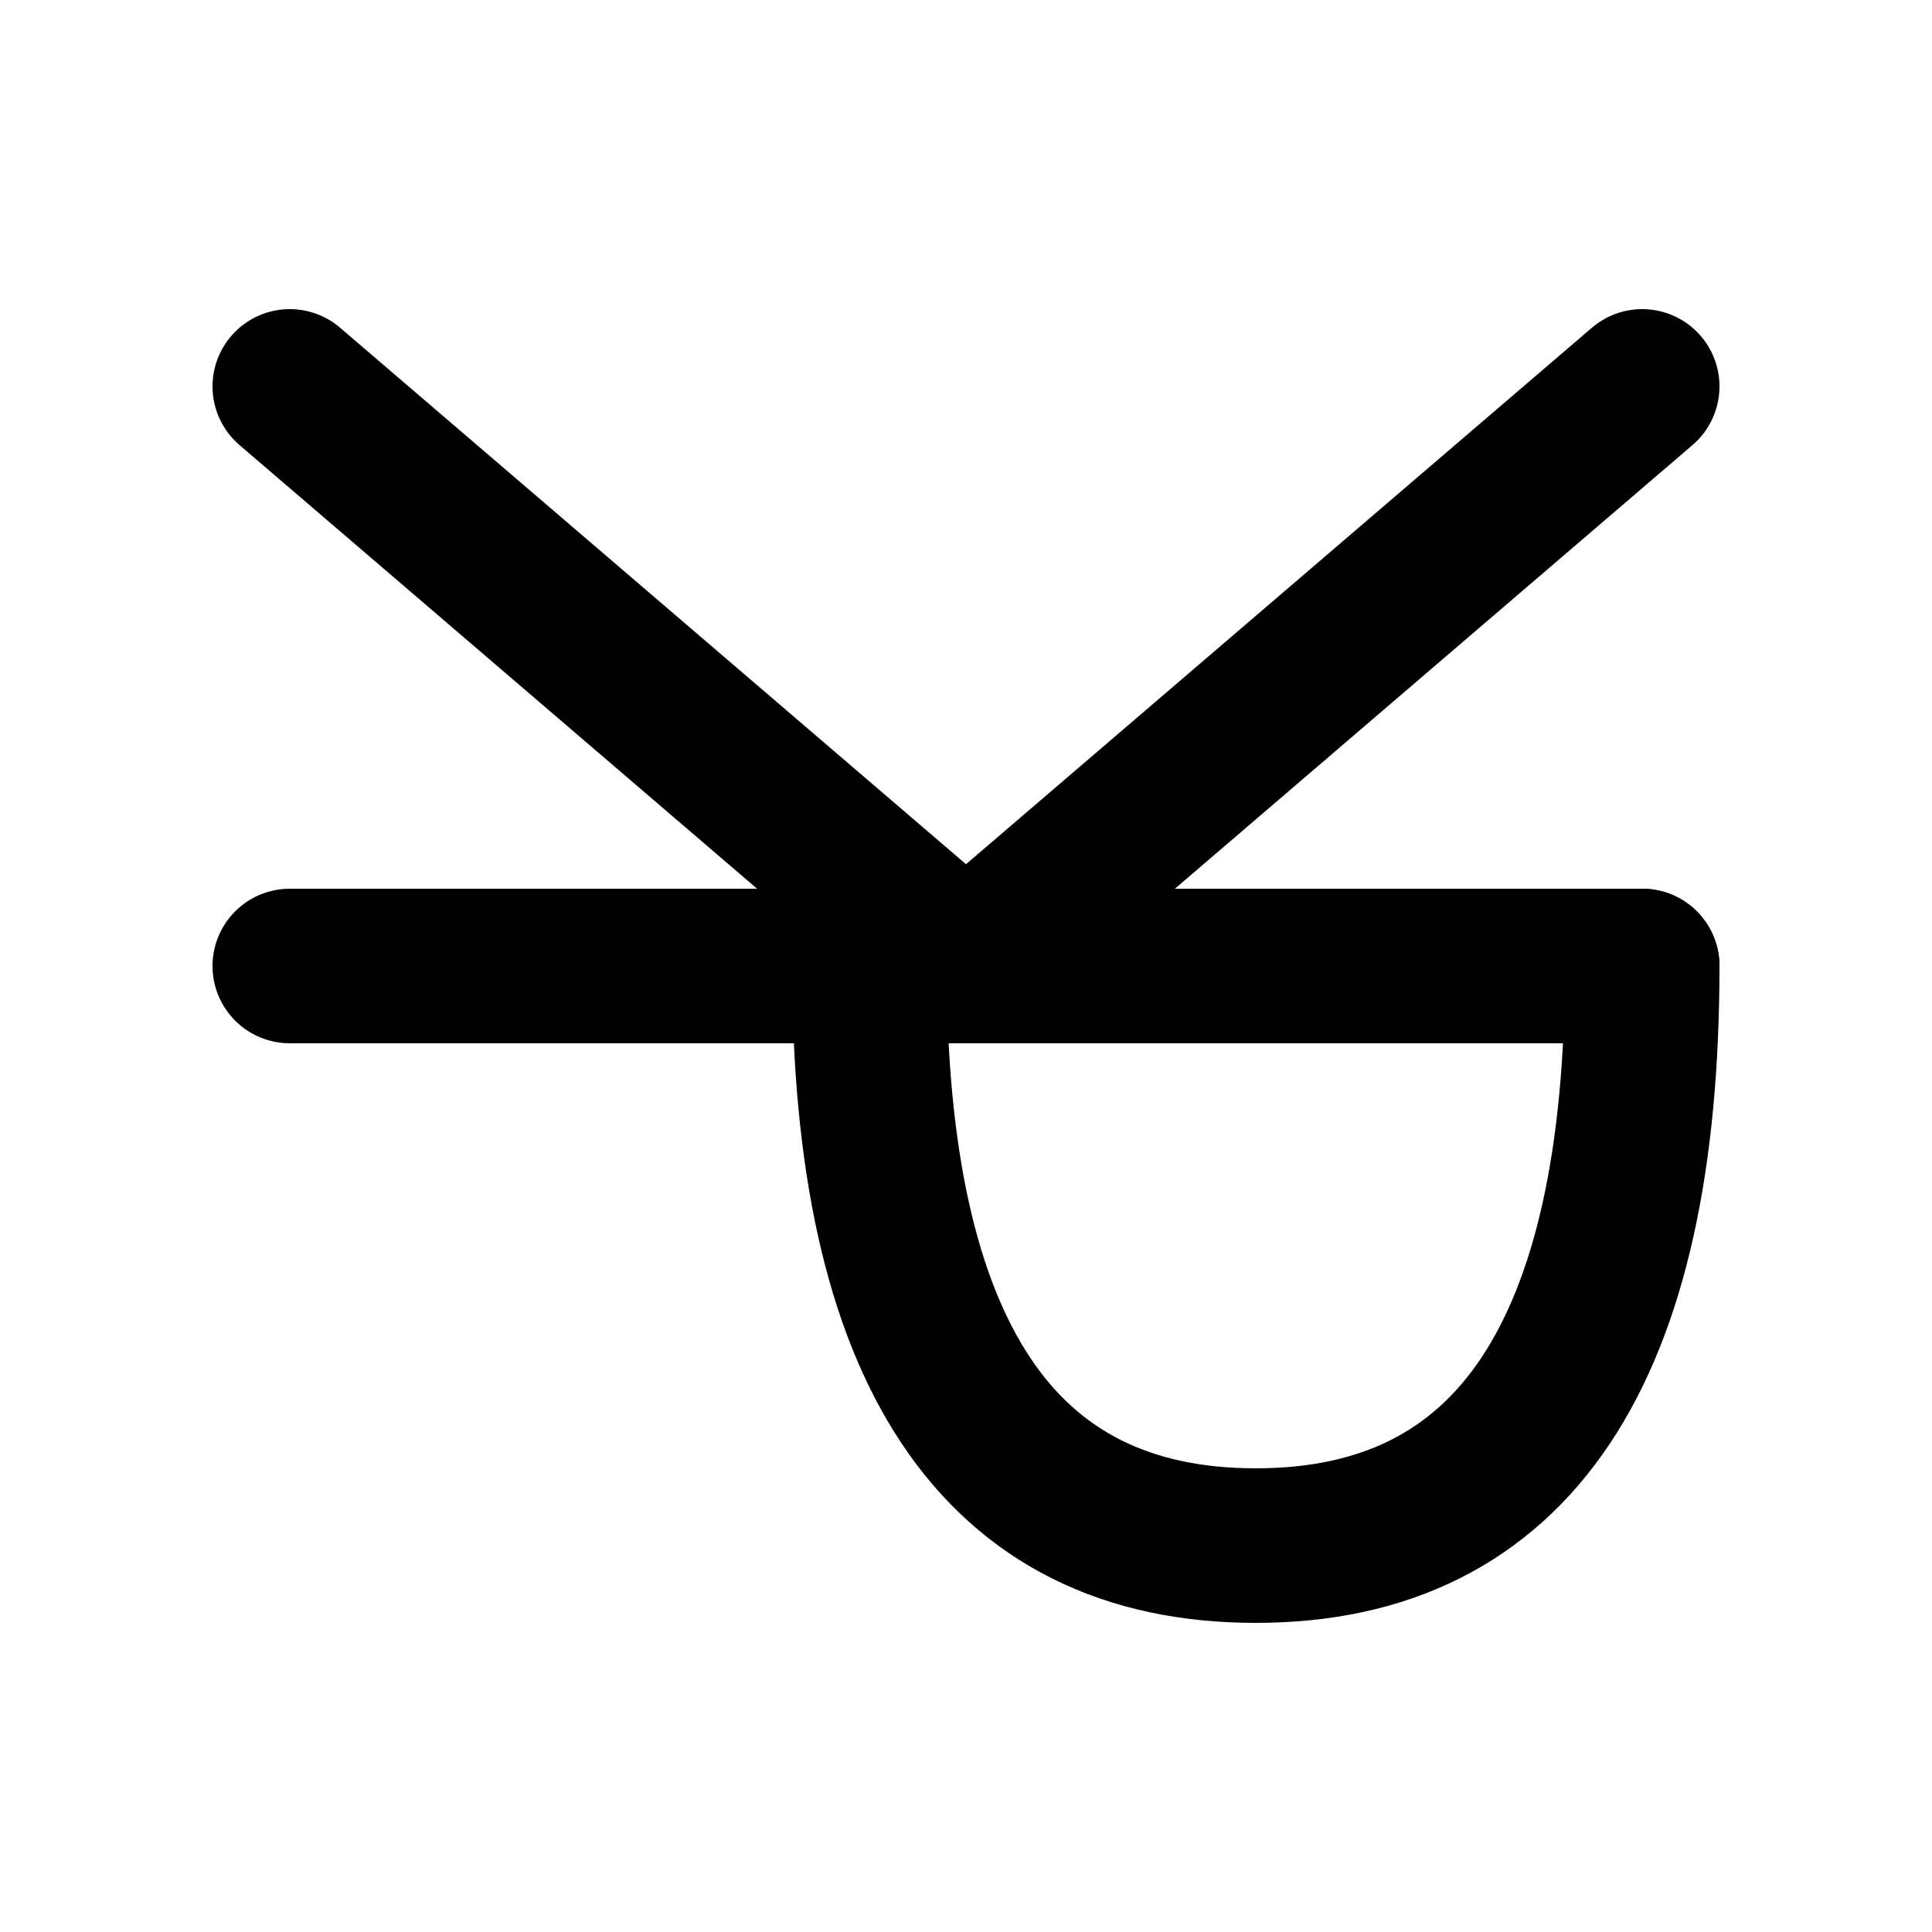
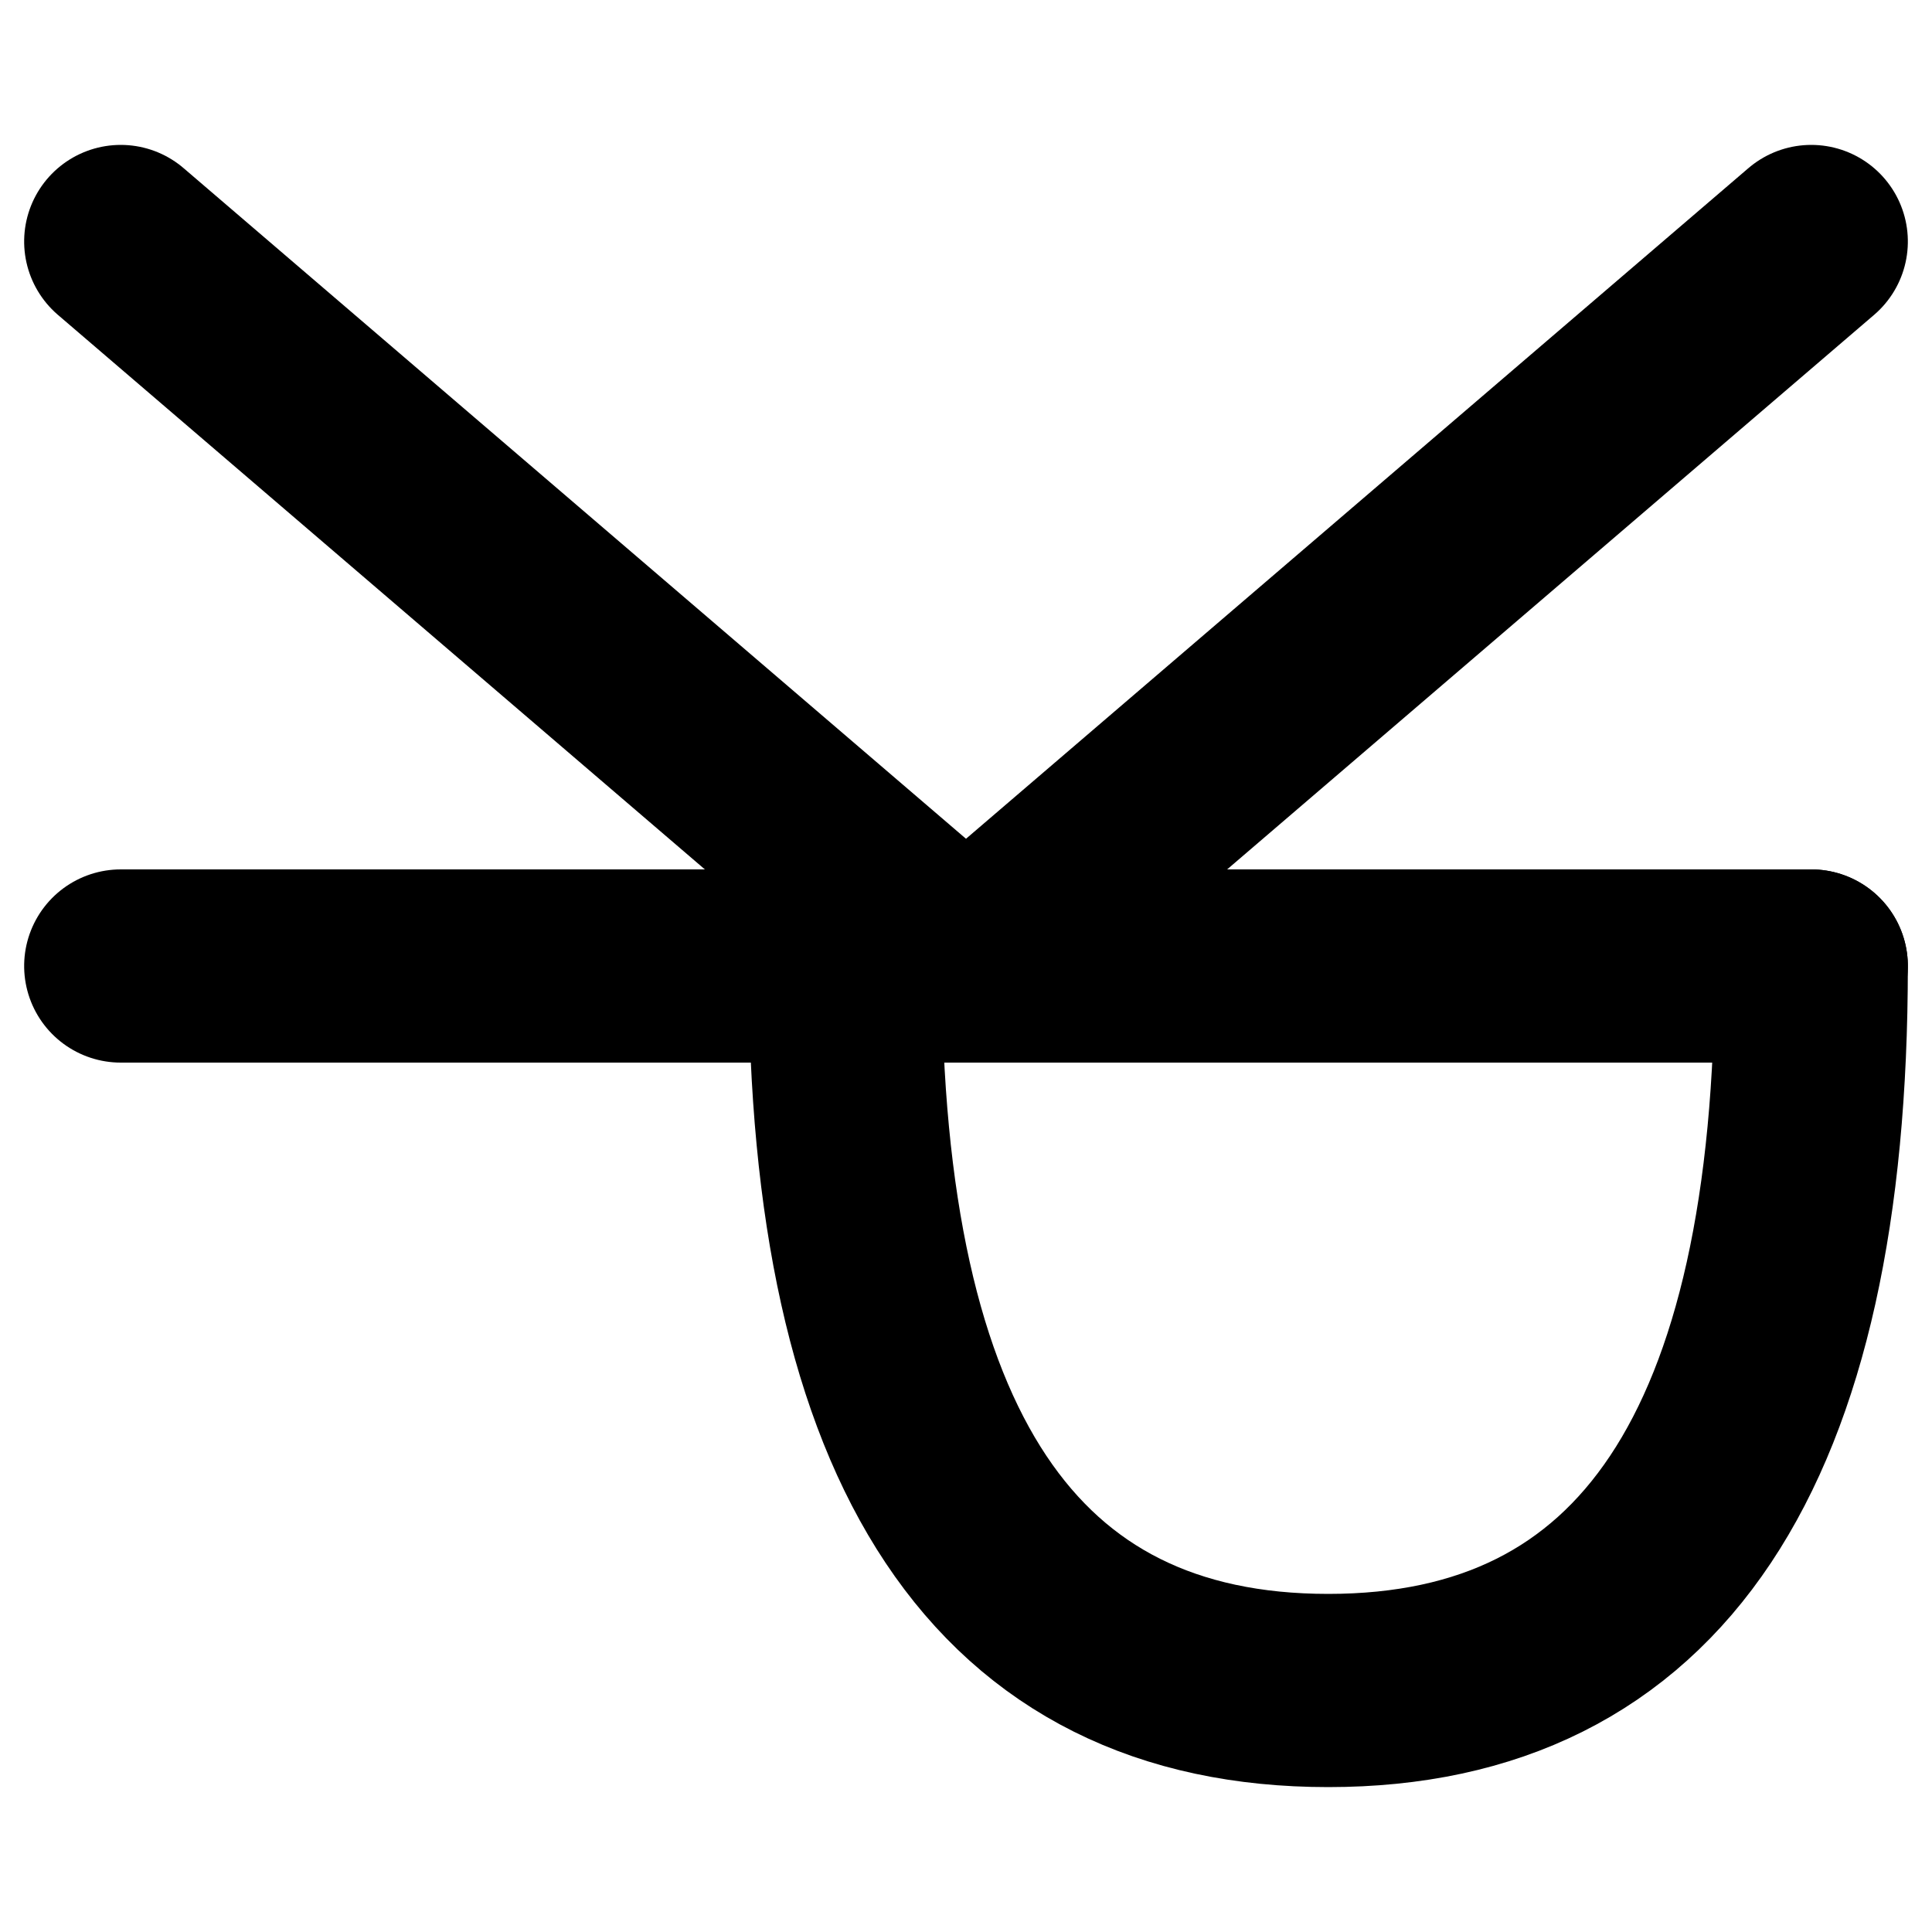
- <svg xmlns="http://www.w3.org/2000/svg" viewBox="0 0 100 100" width="100" height="100">
+ <svg xmlns="http://www.w3.org/2000/svg" viewBox="10 10 80 80" width="100" height="100">
  <g transform="rotate(-90 50 50) scale(1, -1) translate(0, -100)">
    <line x1="50" y1="15" x2="50" y2="85" stroke="currentColor" stroke-width="8" stroke-linecap="round" />
    <path d="M 50 15 Q 20 15, 20 35 Q 20 55, 50 55" fill="none" stroke="currentColor" stroke-width="8" stroke-linecap="round" />
    <line x1="50" y1="50" x2="80" y2="15" stroke="currentColor" stroke-width="8" stroke-linecap="round" />
    <line x1="50" y1="50" x2="80" y2="85" stroke="currentColor" stroke-width="8" stroke-linecap="round" />
  </g>
</svg>
